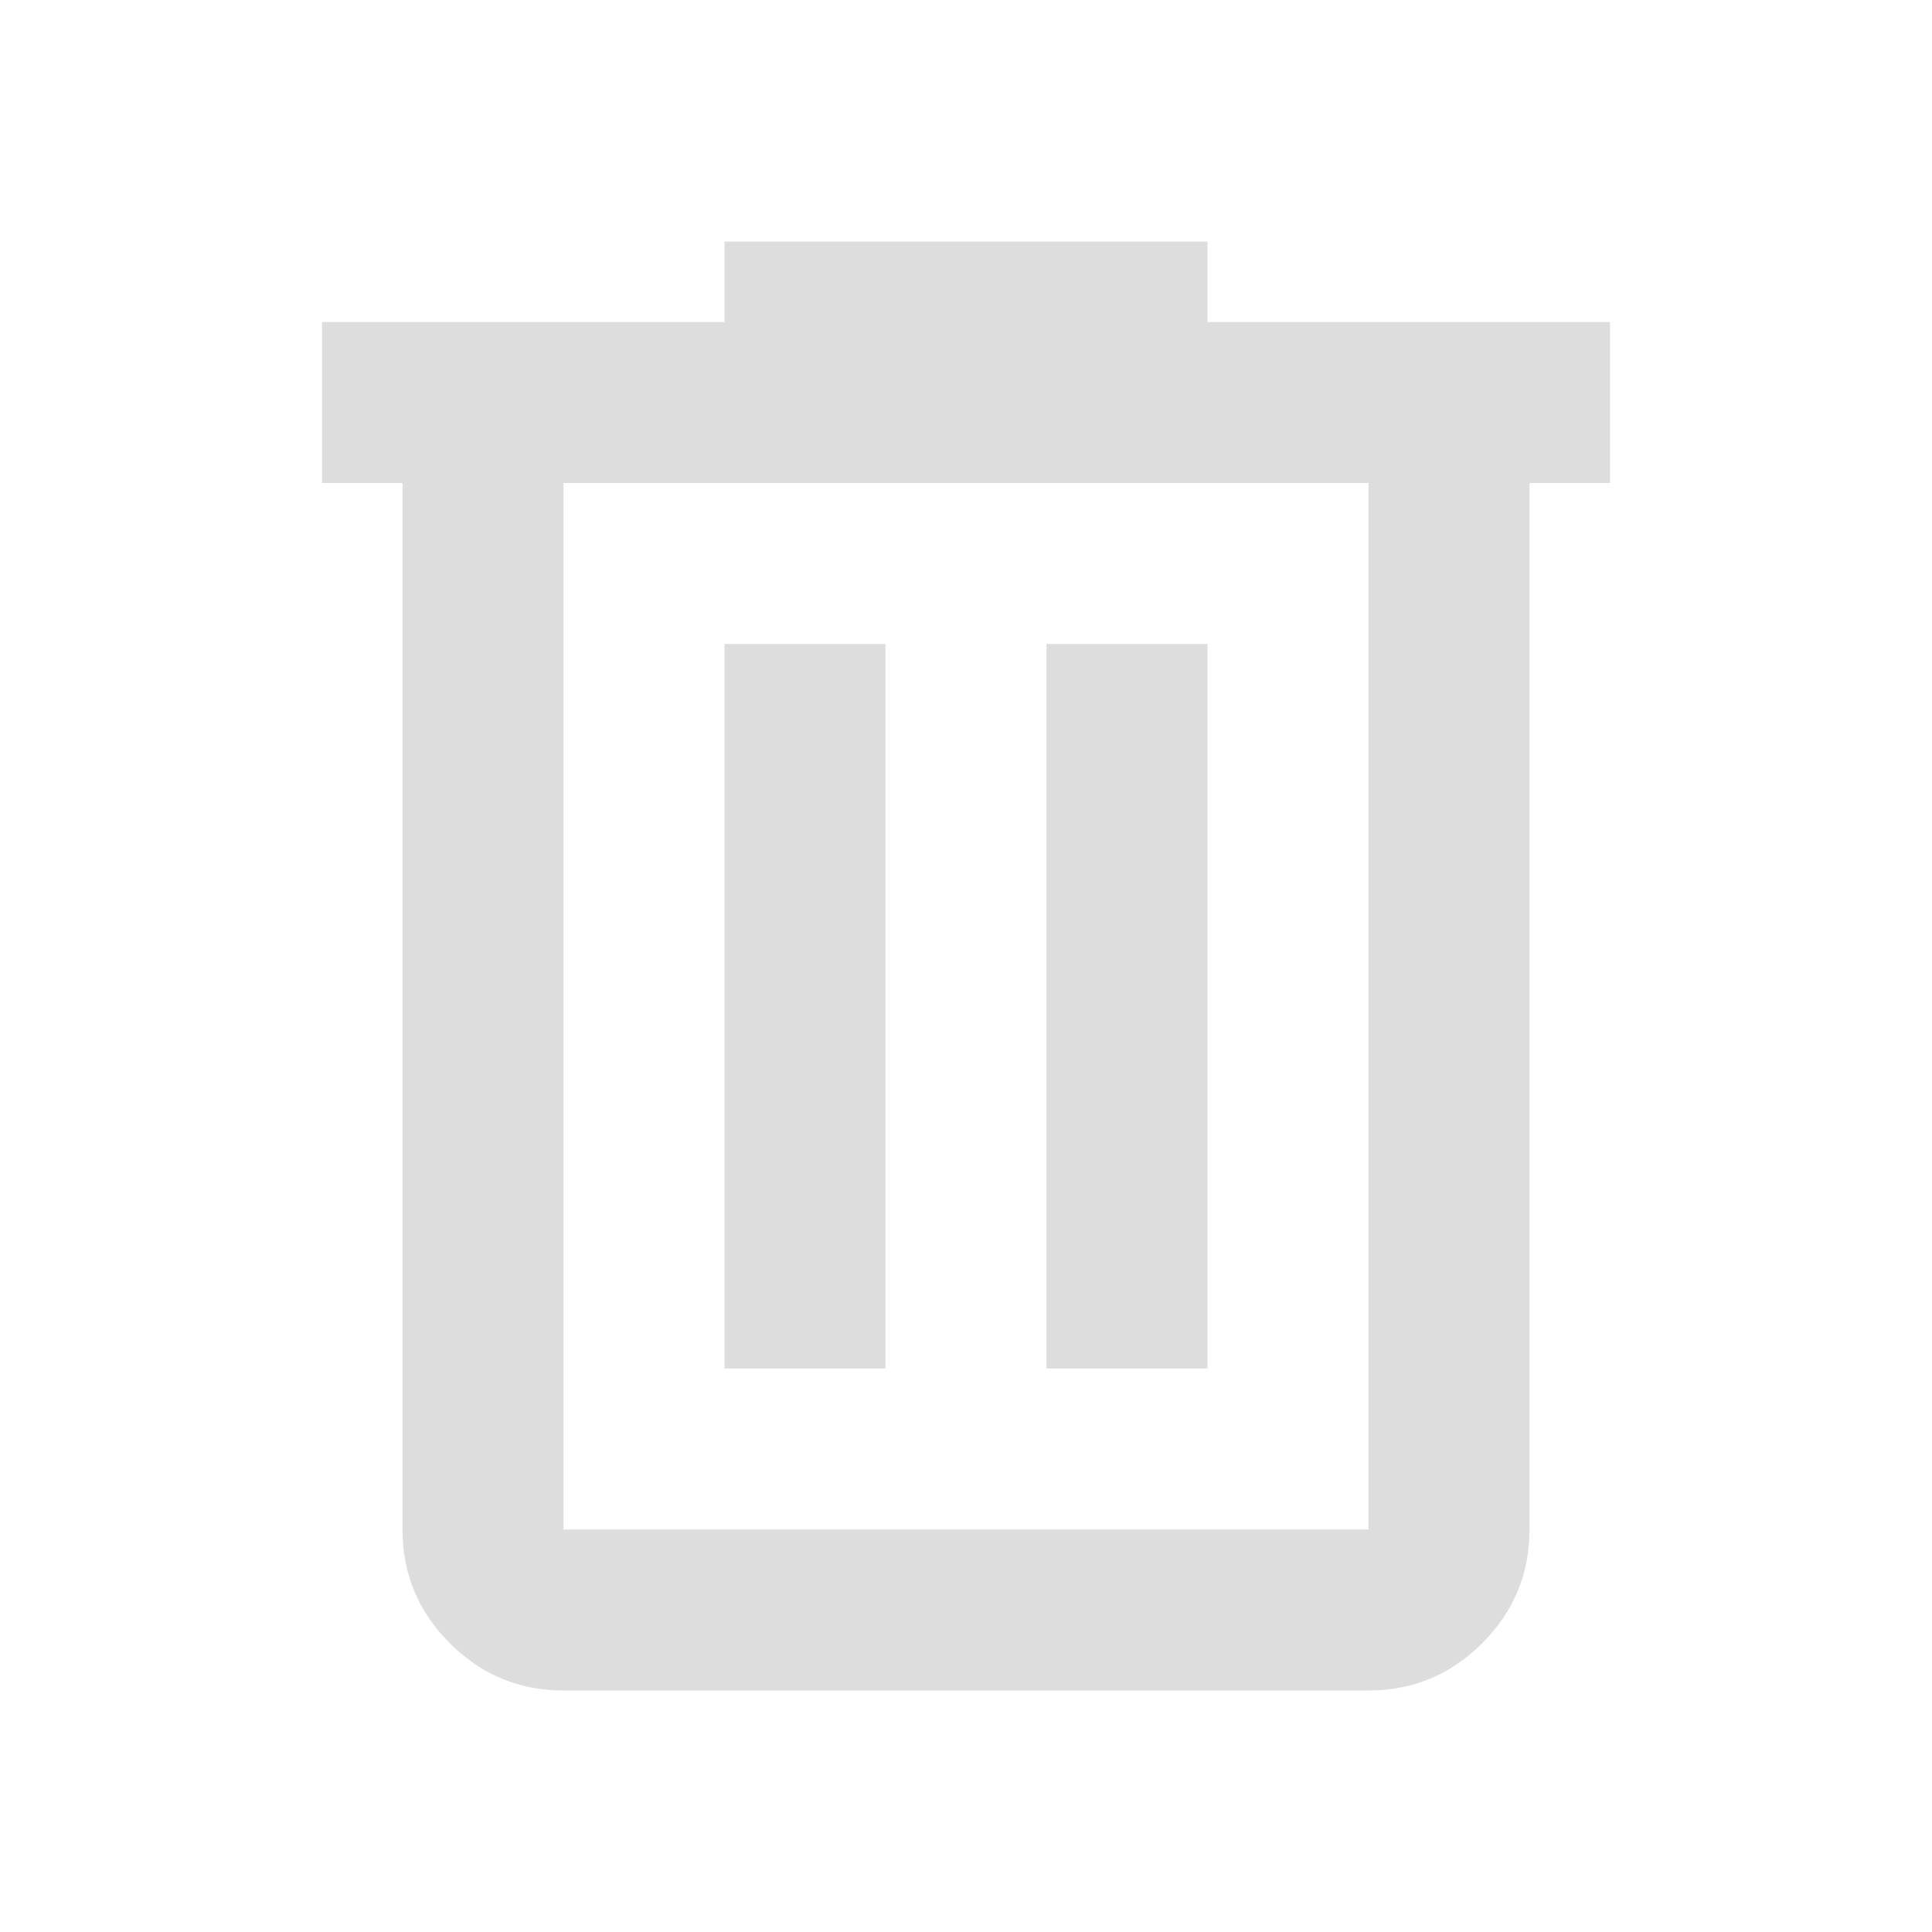
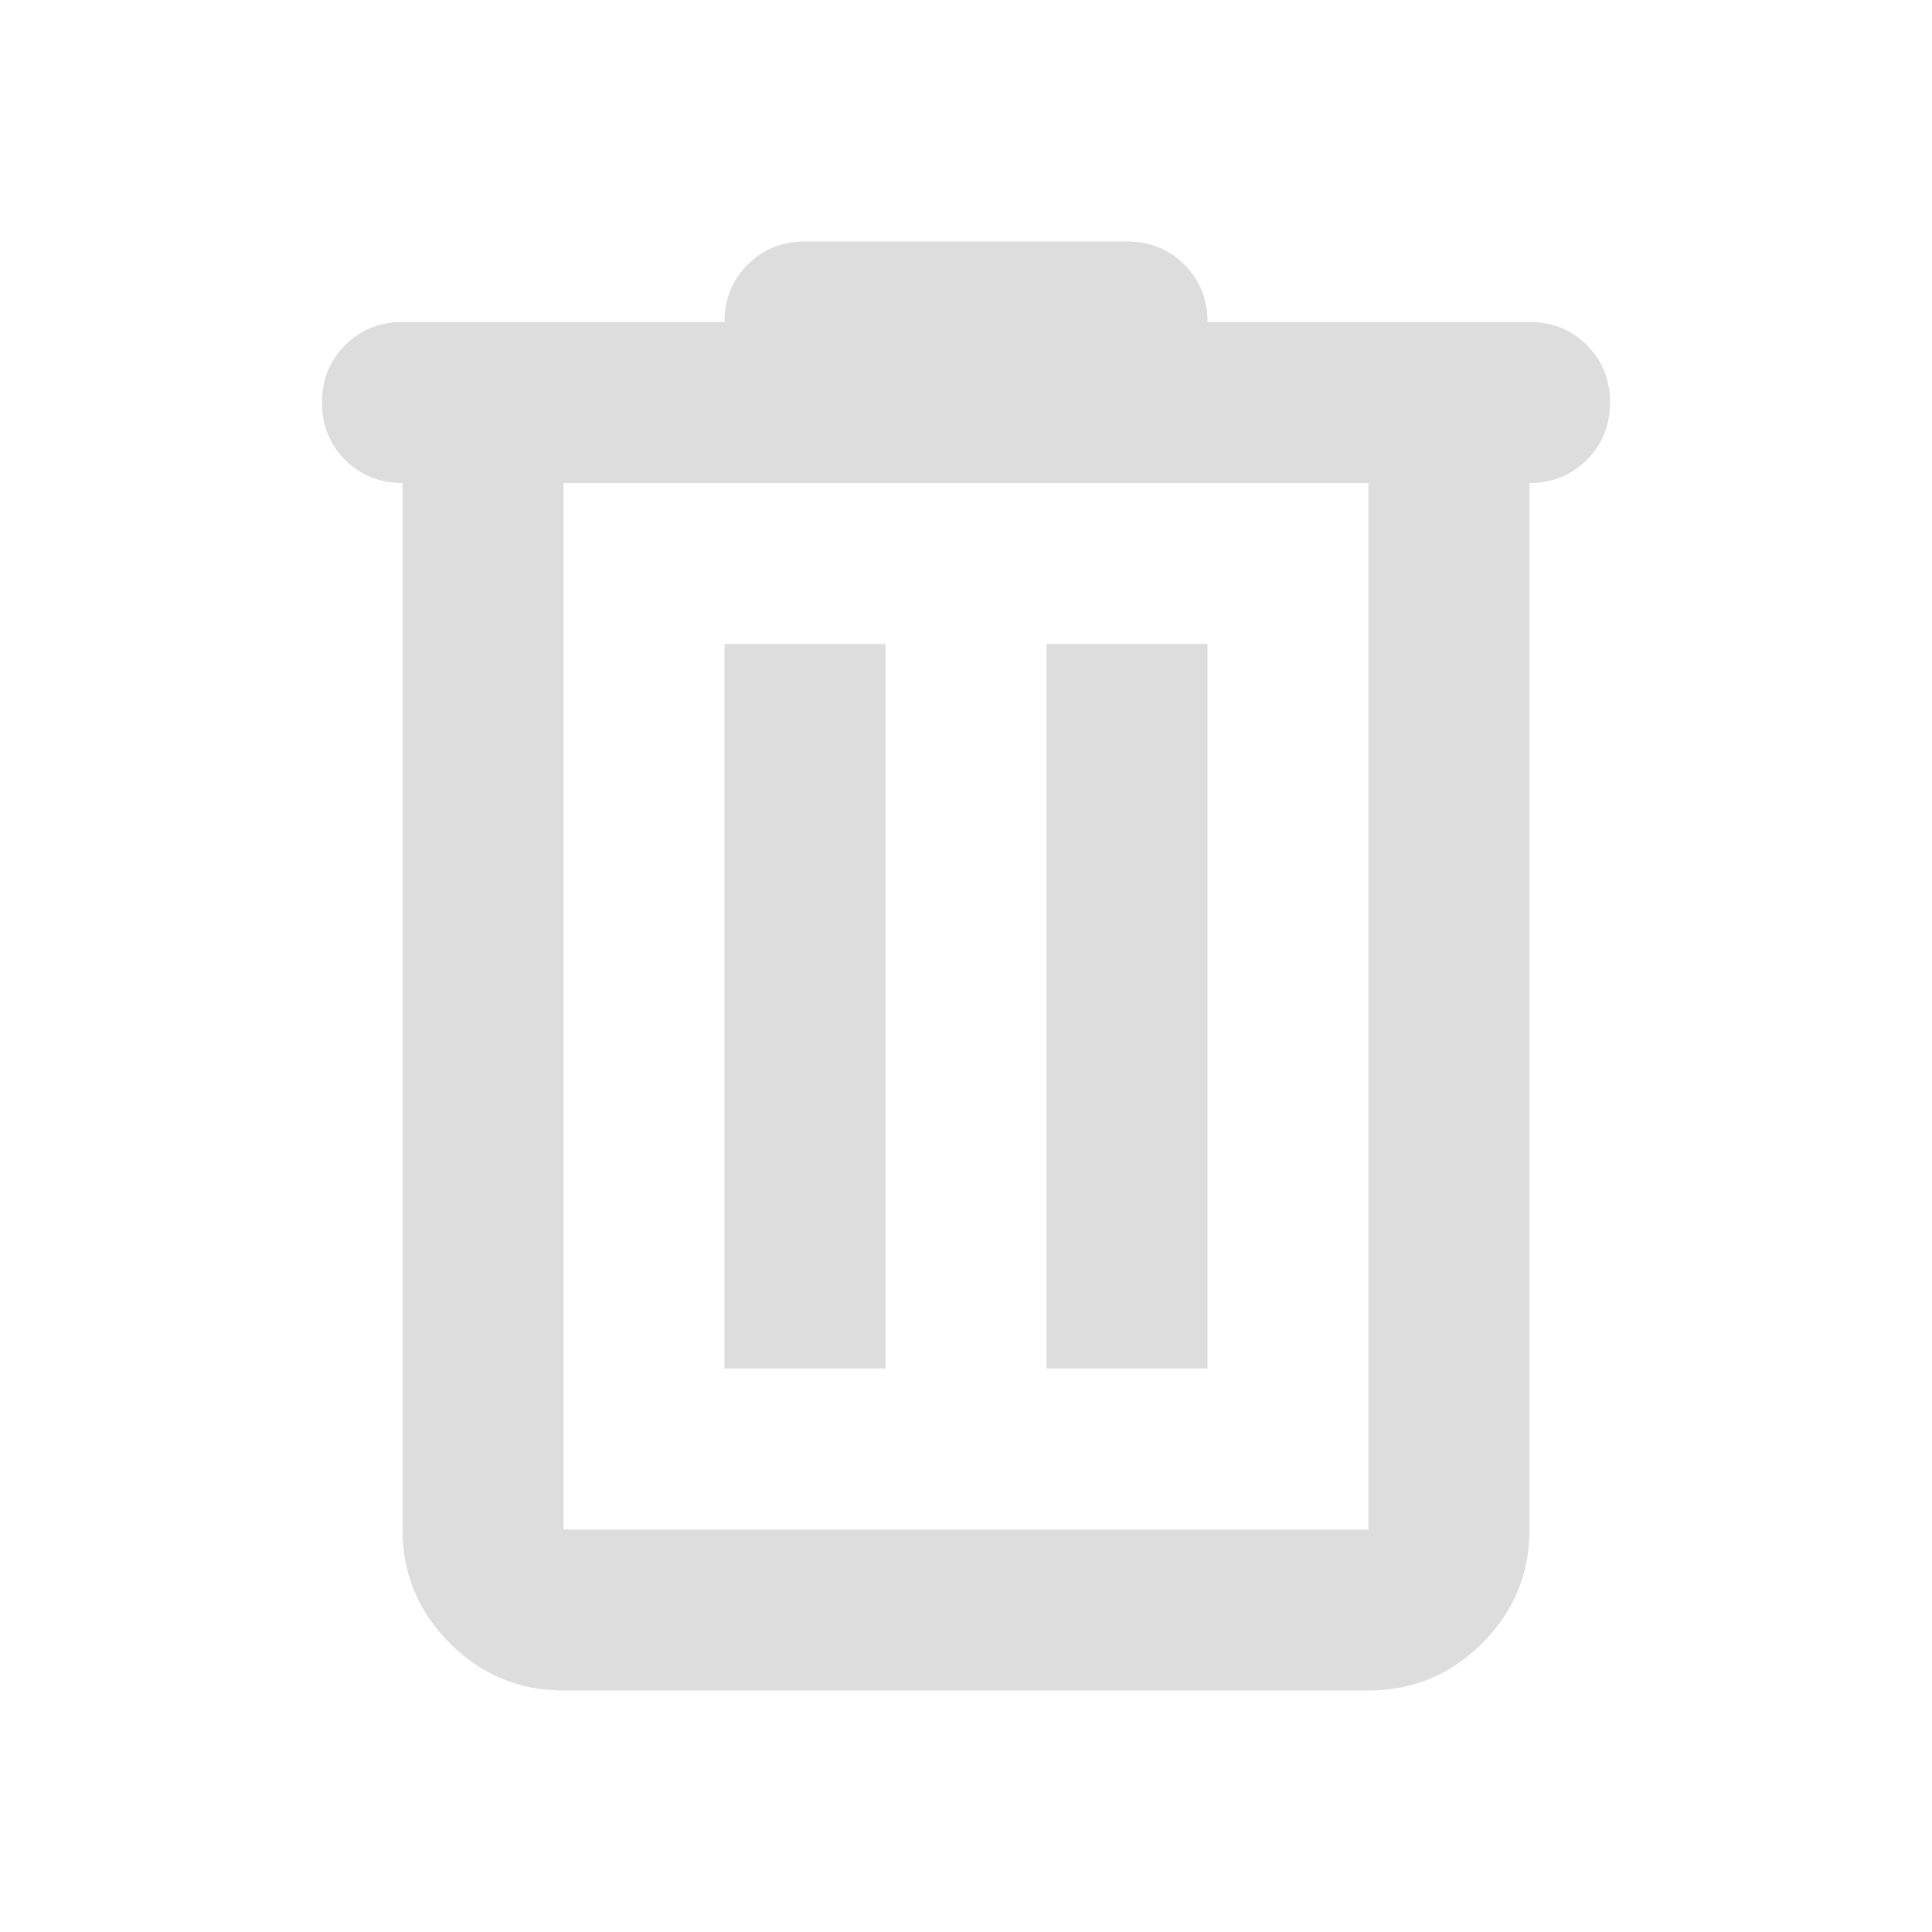
<svg xmlns="http://www.w3.org/2000/svg" height="24" viewBox="0 -960 960 960" width="24">
-   <path d="M280-120q-33 0-56.5-23.5T200-200v-520h-40v-80h200v-40h240v40h200v80h-40v520q0 33-23.5 56.5T680-120H280Zm400-600H280v520h400v-520ZM360-280h80v-360h-80v360Zm160 0h80v-360h-80v360ZM280-720v520-520Z" fill="#DDDDDD" />
+   <path d="M280-120q-33 0-56.5-23.5T200-200v-520q-17 0-28.5-11.5T160-760q0-17 11.5-28.5T200-800h160q0-17 11.5-28.5T400-840h160q17 0 28.5 11.5T600-800h160q17 0 28.5 11.5T800-760q0 17-11.5 28.5T760-720v520q0 33-23.5 56.5T680-120H280Zm400-600H280v520h400v-520ZM360-280h80v-360h-80v360Zm160 0h80v-360h-80v360ZM280-720v520-520Z" fill="#DDDDDD" />
</svg>
